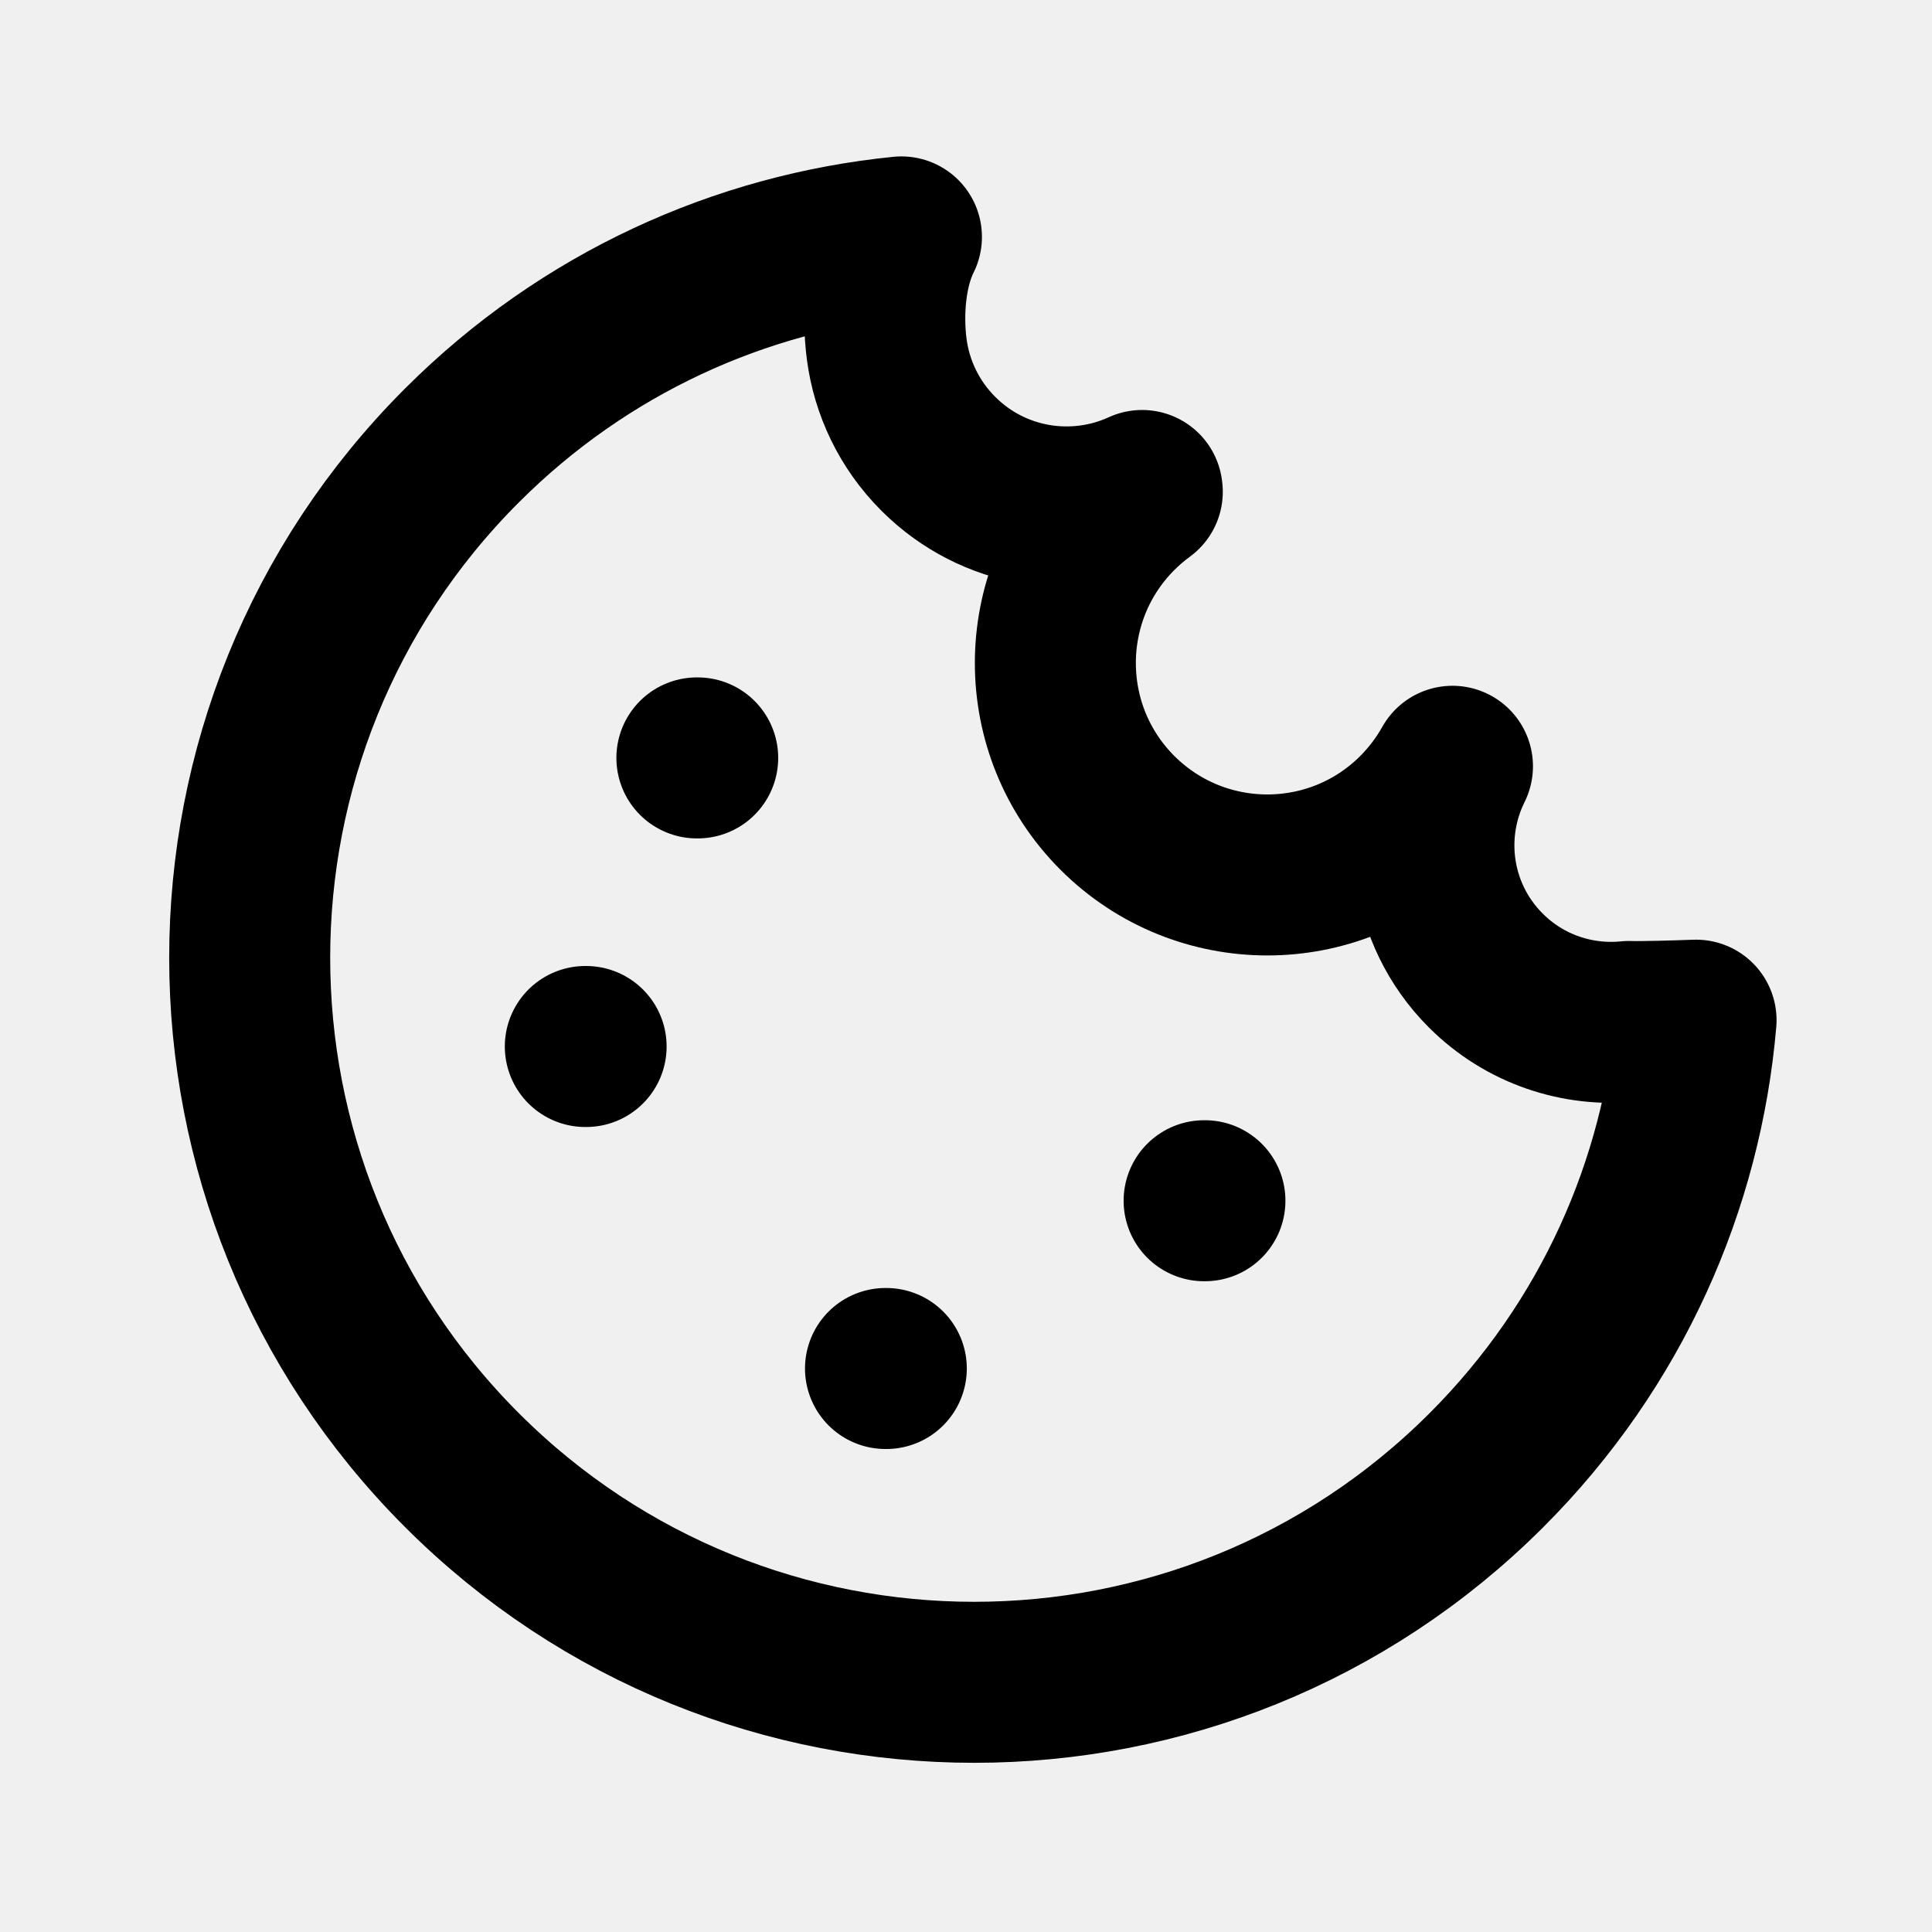
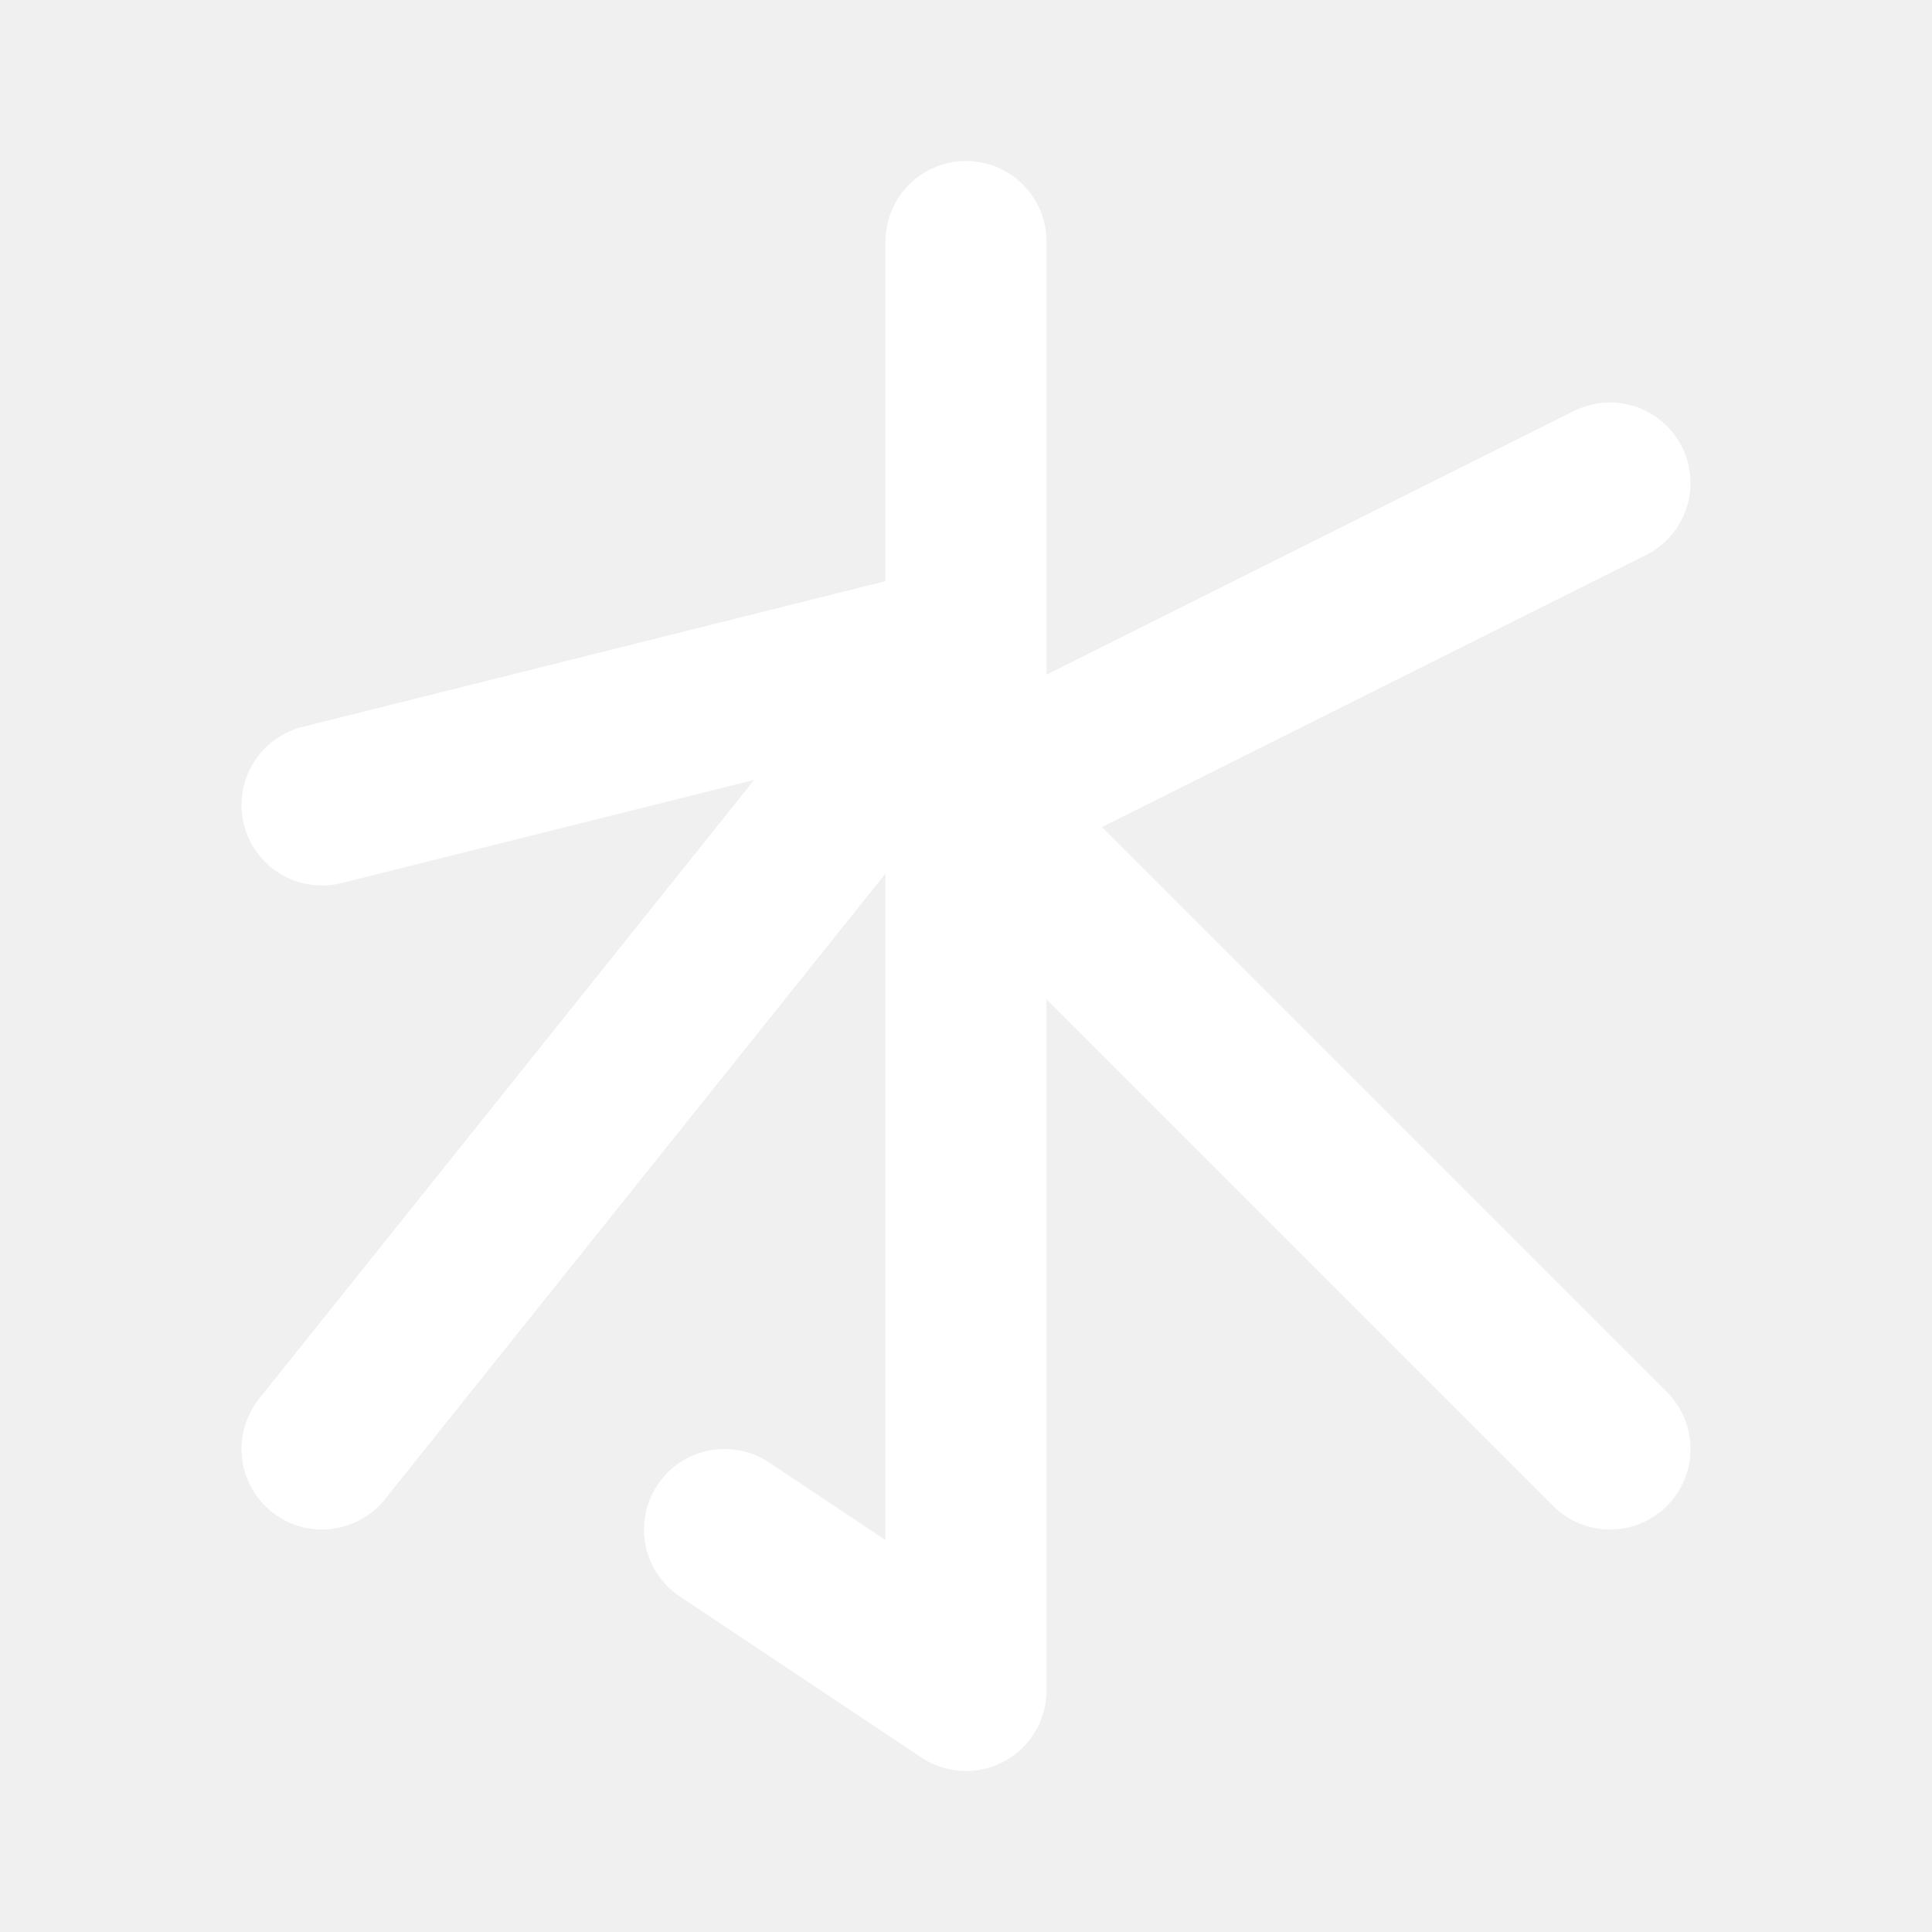
- <svg xmlns="http://www.w3.org/2000/svg" class="w-6 h-6 text-white" aria-hidden="true" width="24" height="24" fill="none" viewBox="0 0 24 24">
-   <path stroke="currentColor" stroke-linecap="round" stroke-linejoin="round" stroke-width="2" d="M8.657 9.415h.01M7.271 13h.01m7.677 1.916h.01M11 17h.01m3.178-10.907c-.832.381-1.847.229-2.532-.456-.365-.365-.579-.825-.641-1.3-.057-.44-.019-.989.183-1.394-1.994.2-3.933 1.064-5.46 2.591-3.515 3.515-3.515 9.213 0 12.728 3.515 3.515 9.213 3.515 12.728 0 1.56-1.56 2.428-3.551 2.603-5.589-.211.008-.672.022-.833.016-.635.064-1.293-.147-1.779-.633-.357-.357-.565-.805-.626-1.269-.056-.429.015-.872.212-1.268-.116.207-.262.402-.438.579-1.028 1.028-2.695 1.028-3.724 0-1.028-1.028-1.028-2.695 0-3.724.098-.098.201-.186.309-.265" />
+ <svg xmlns="http://www.w3.org/2000/svg" width="24" height="24" viewBox="0 0 24 24" fill="none" stroke="#ffffff" stroke-width="2" stroke-linecap="round" stroke-linejoin="round" class="icon icon-tabler icons-tabler-outline icon-tabler-confucius">
+   <path stroke="none" d="M0 0h24v24H0z" fill="none" />
+   <path d="M9 19l3 2v-18" />
+   <path d="M4 10l8 -2" />
+   <path d="M4 18l8 -10" />
+   <path d="M20 18l-8 -8l8 -4" />
</svg>
